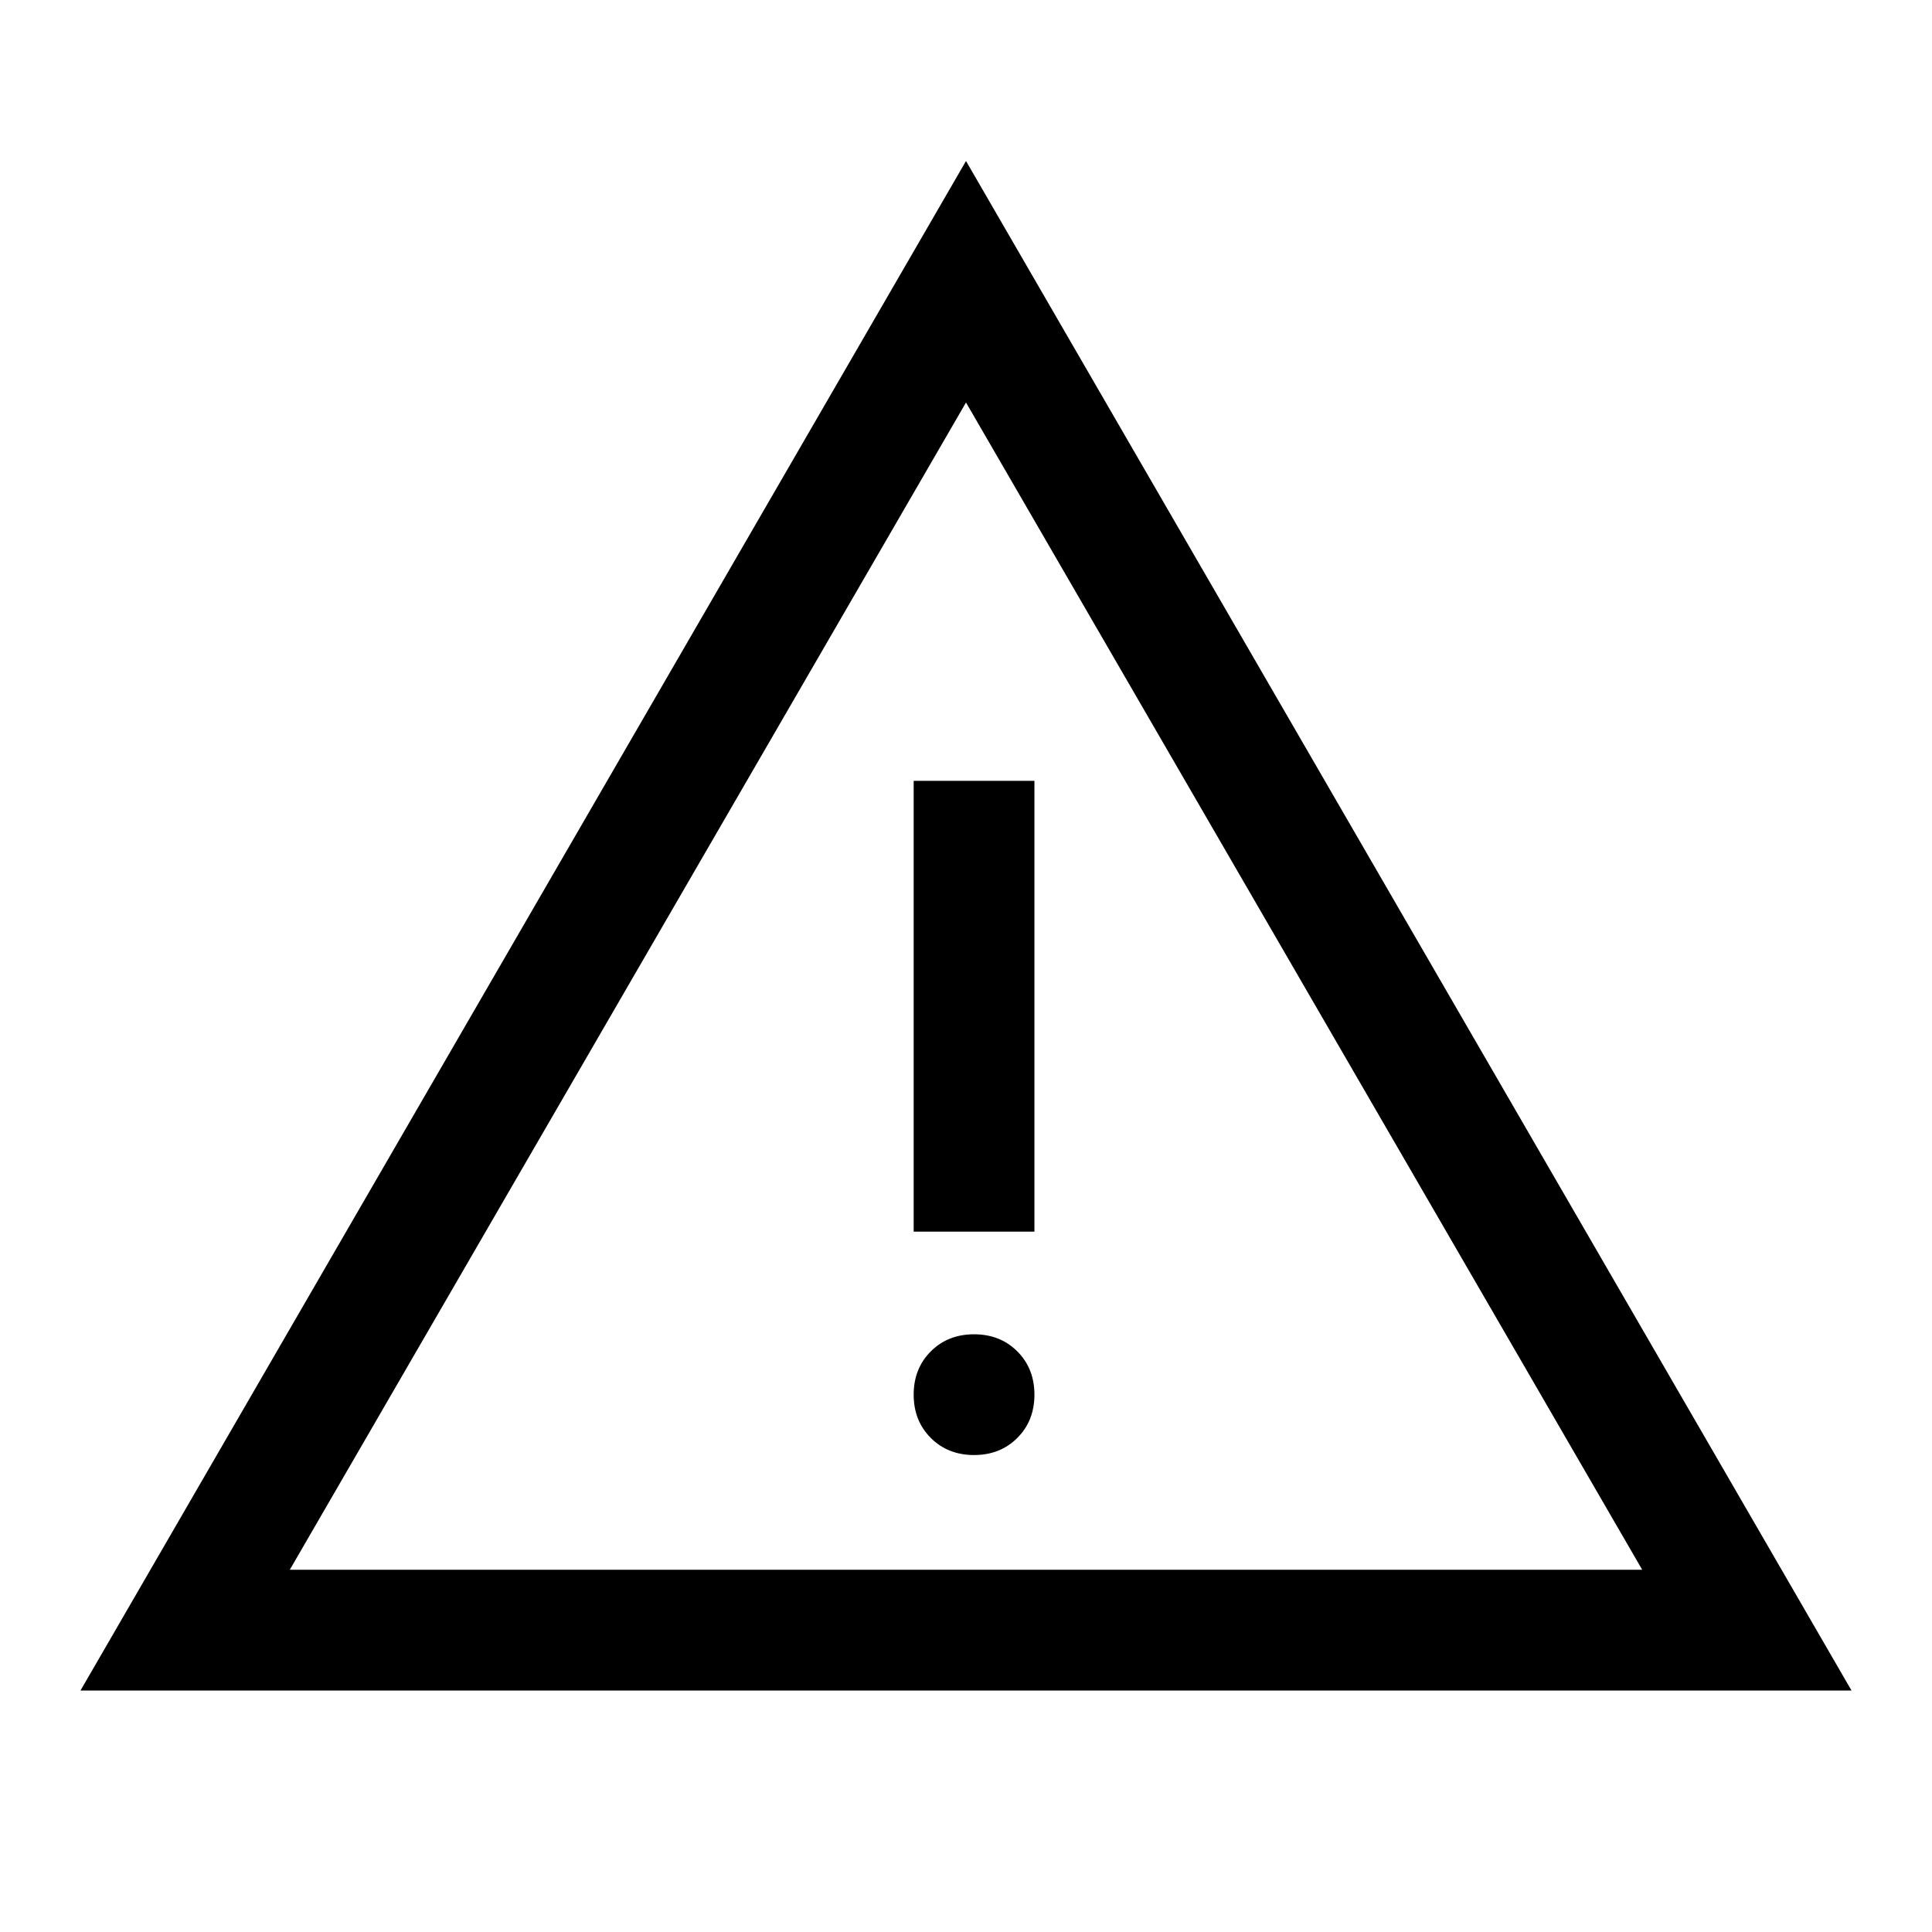
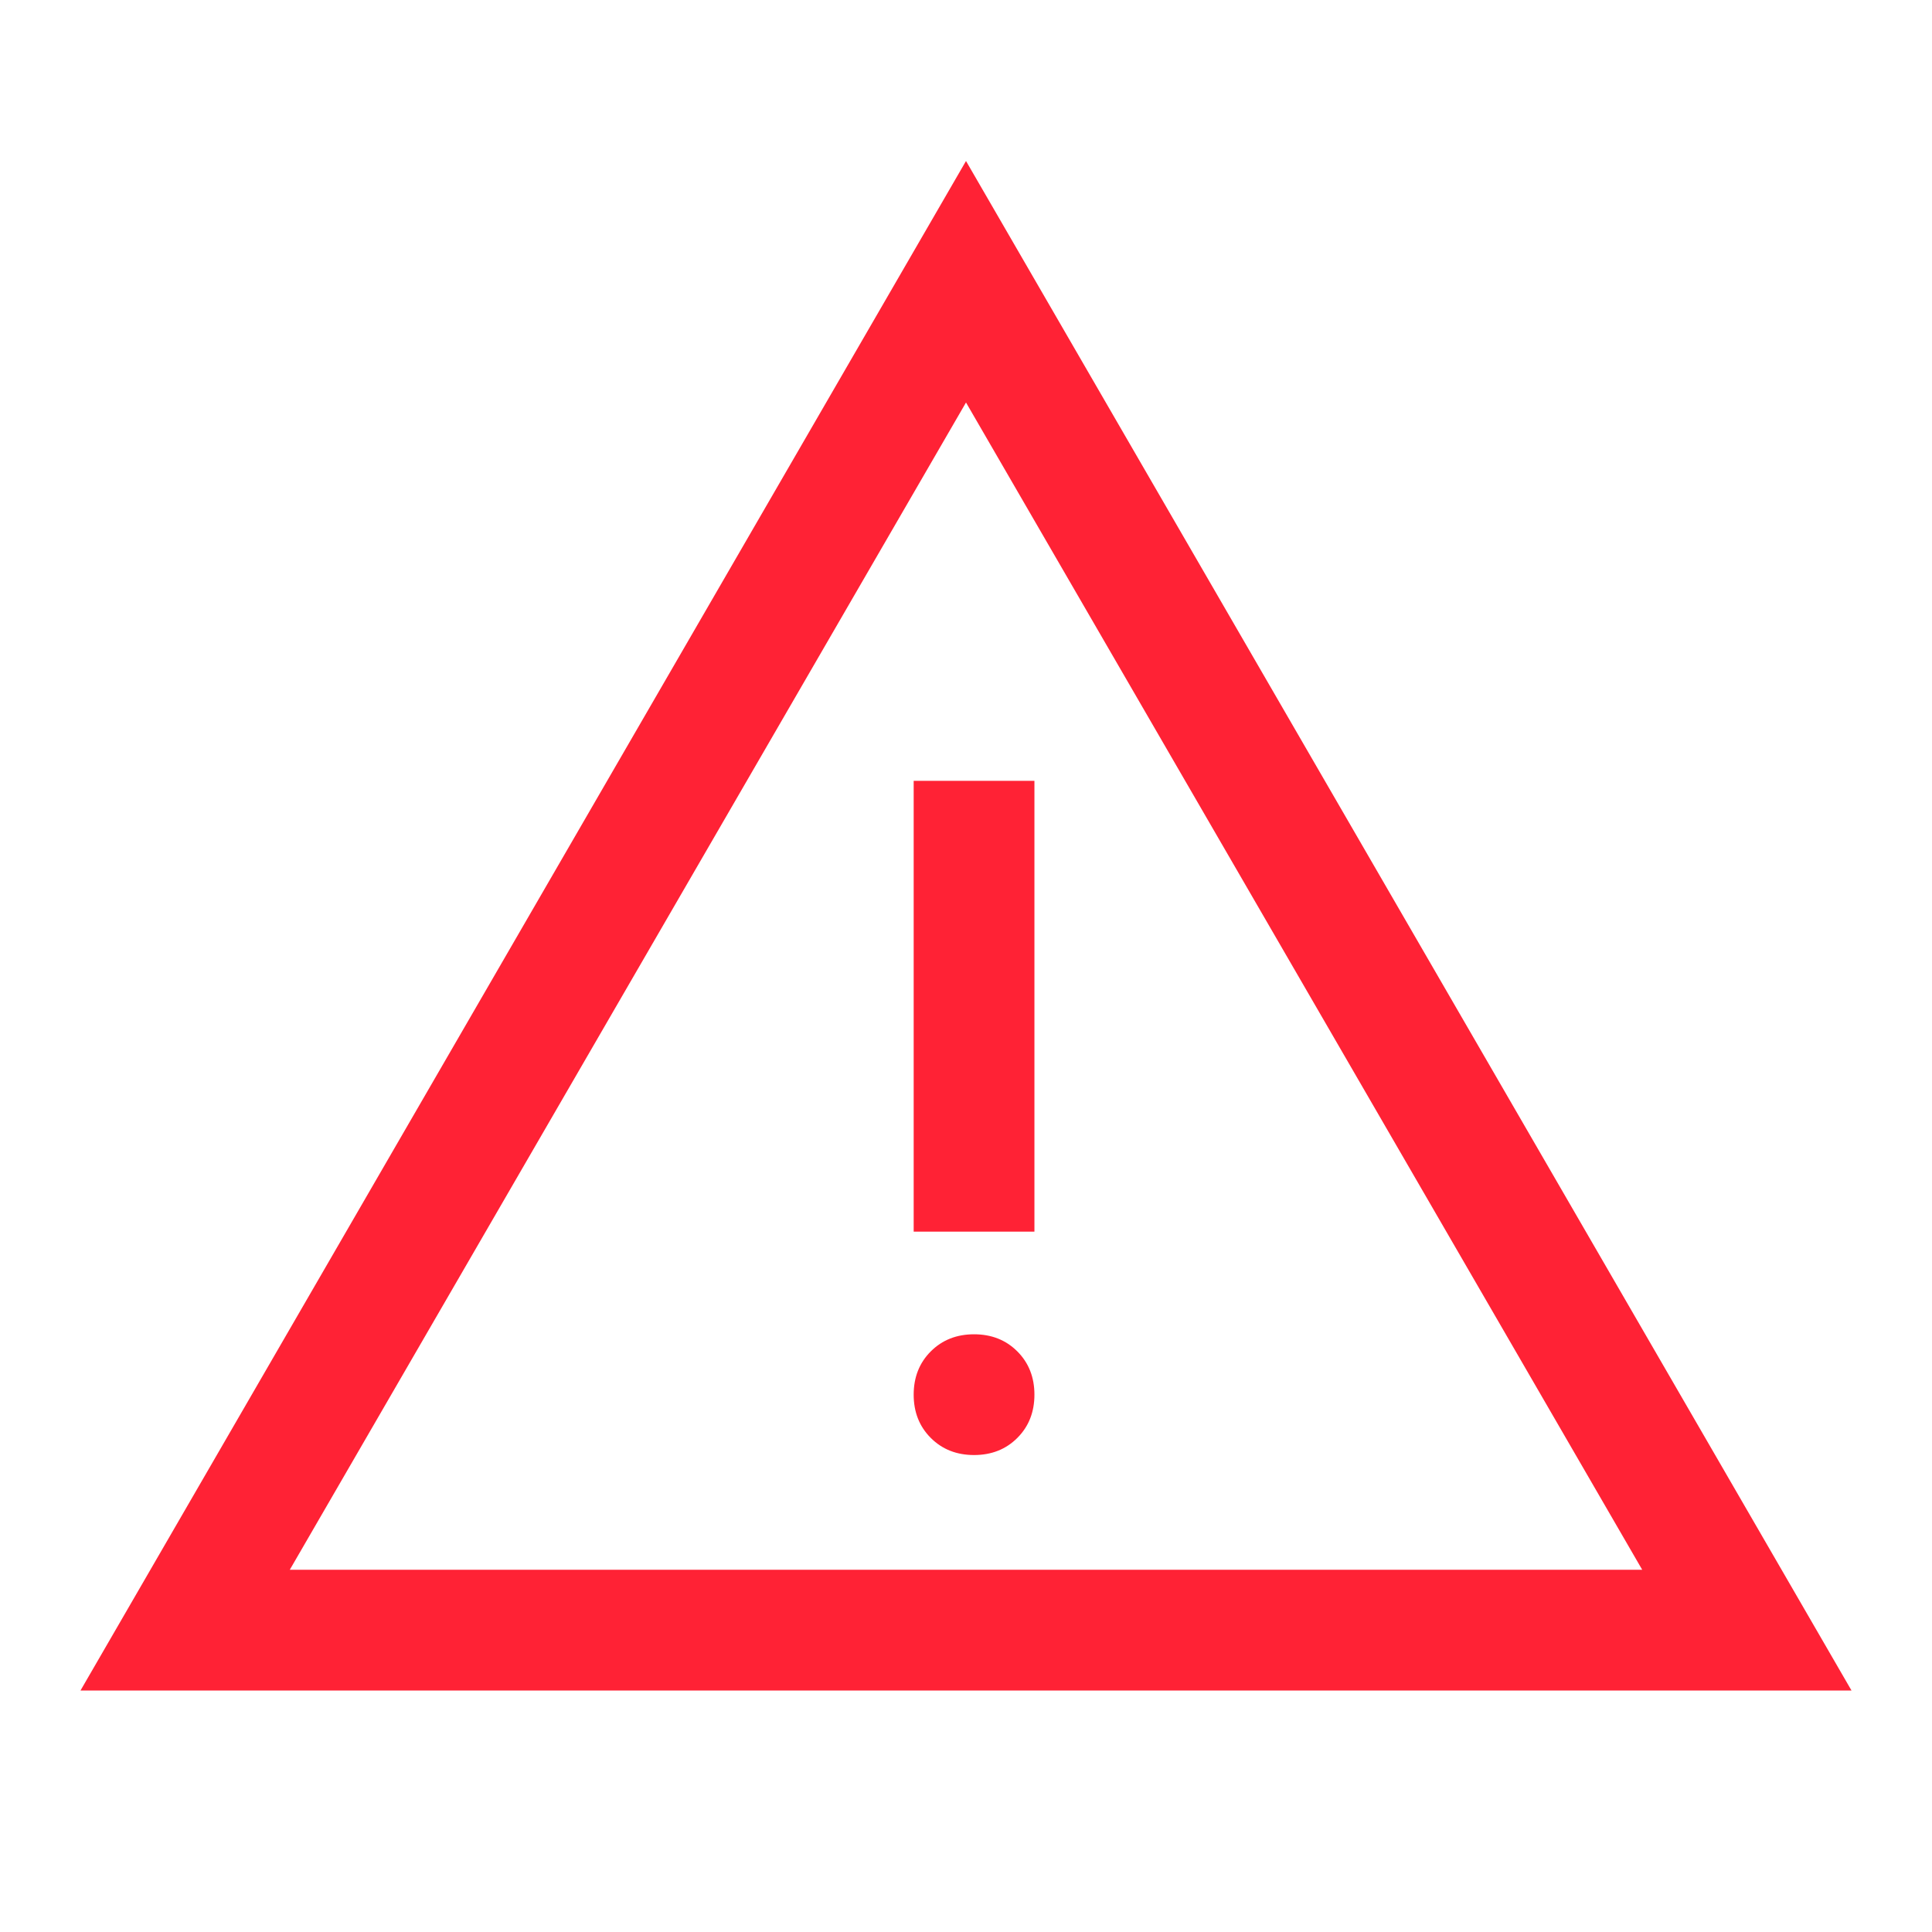
- <svg xmlns="http://www.w3.org/2000/svg" height="48" width="48">
+ <svg xmlns="http://www.w3.org/2000/svg" height="48" width="48" fill="#ff2235">
  <path d="M2 42 24 4l22 38Zm5.2-3h33.6L24 10Zm17-2.85q.65 0 1.075-.425.425-.425.425-1.075 0-.65-.425-1.075-.425-.425-1.075-.425-.65 0-1.075.425Q22.7 34 22.7 34.65q0 .65.425 1.075.425.425 1.075.425Zm-1.5-5.55h3V19.4h-3Zm1.3-6.1Z" />
</svg>
